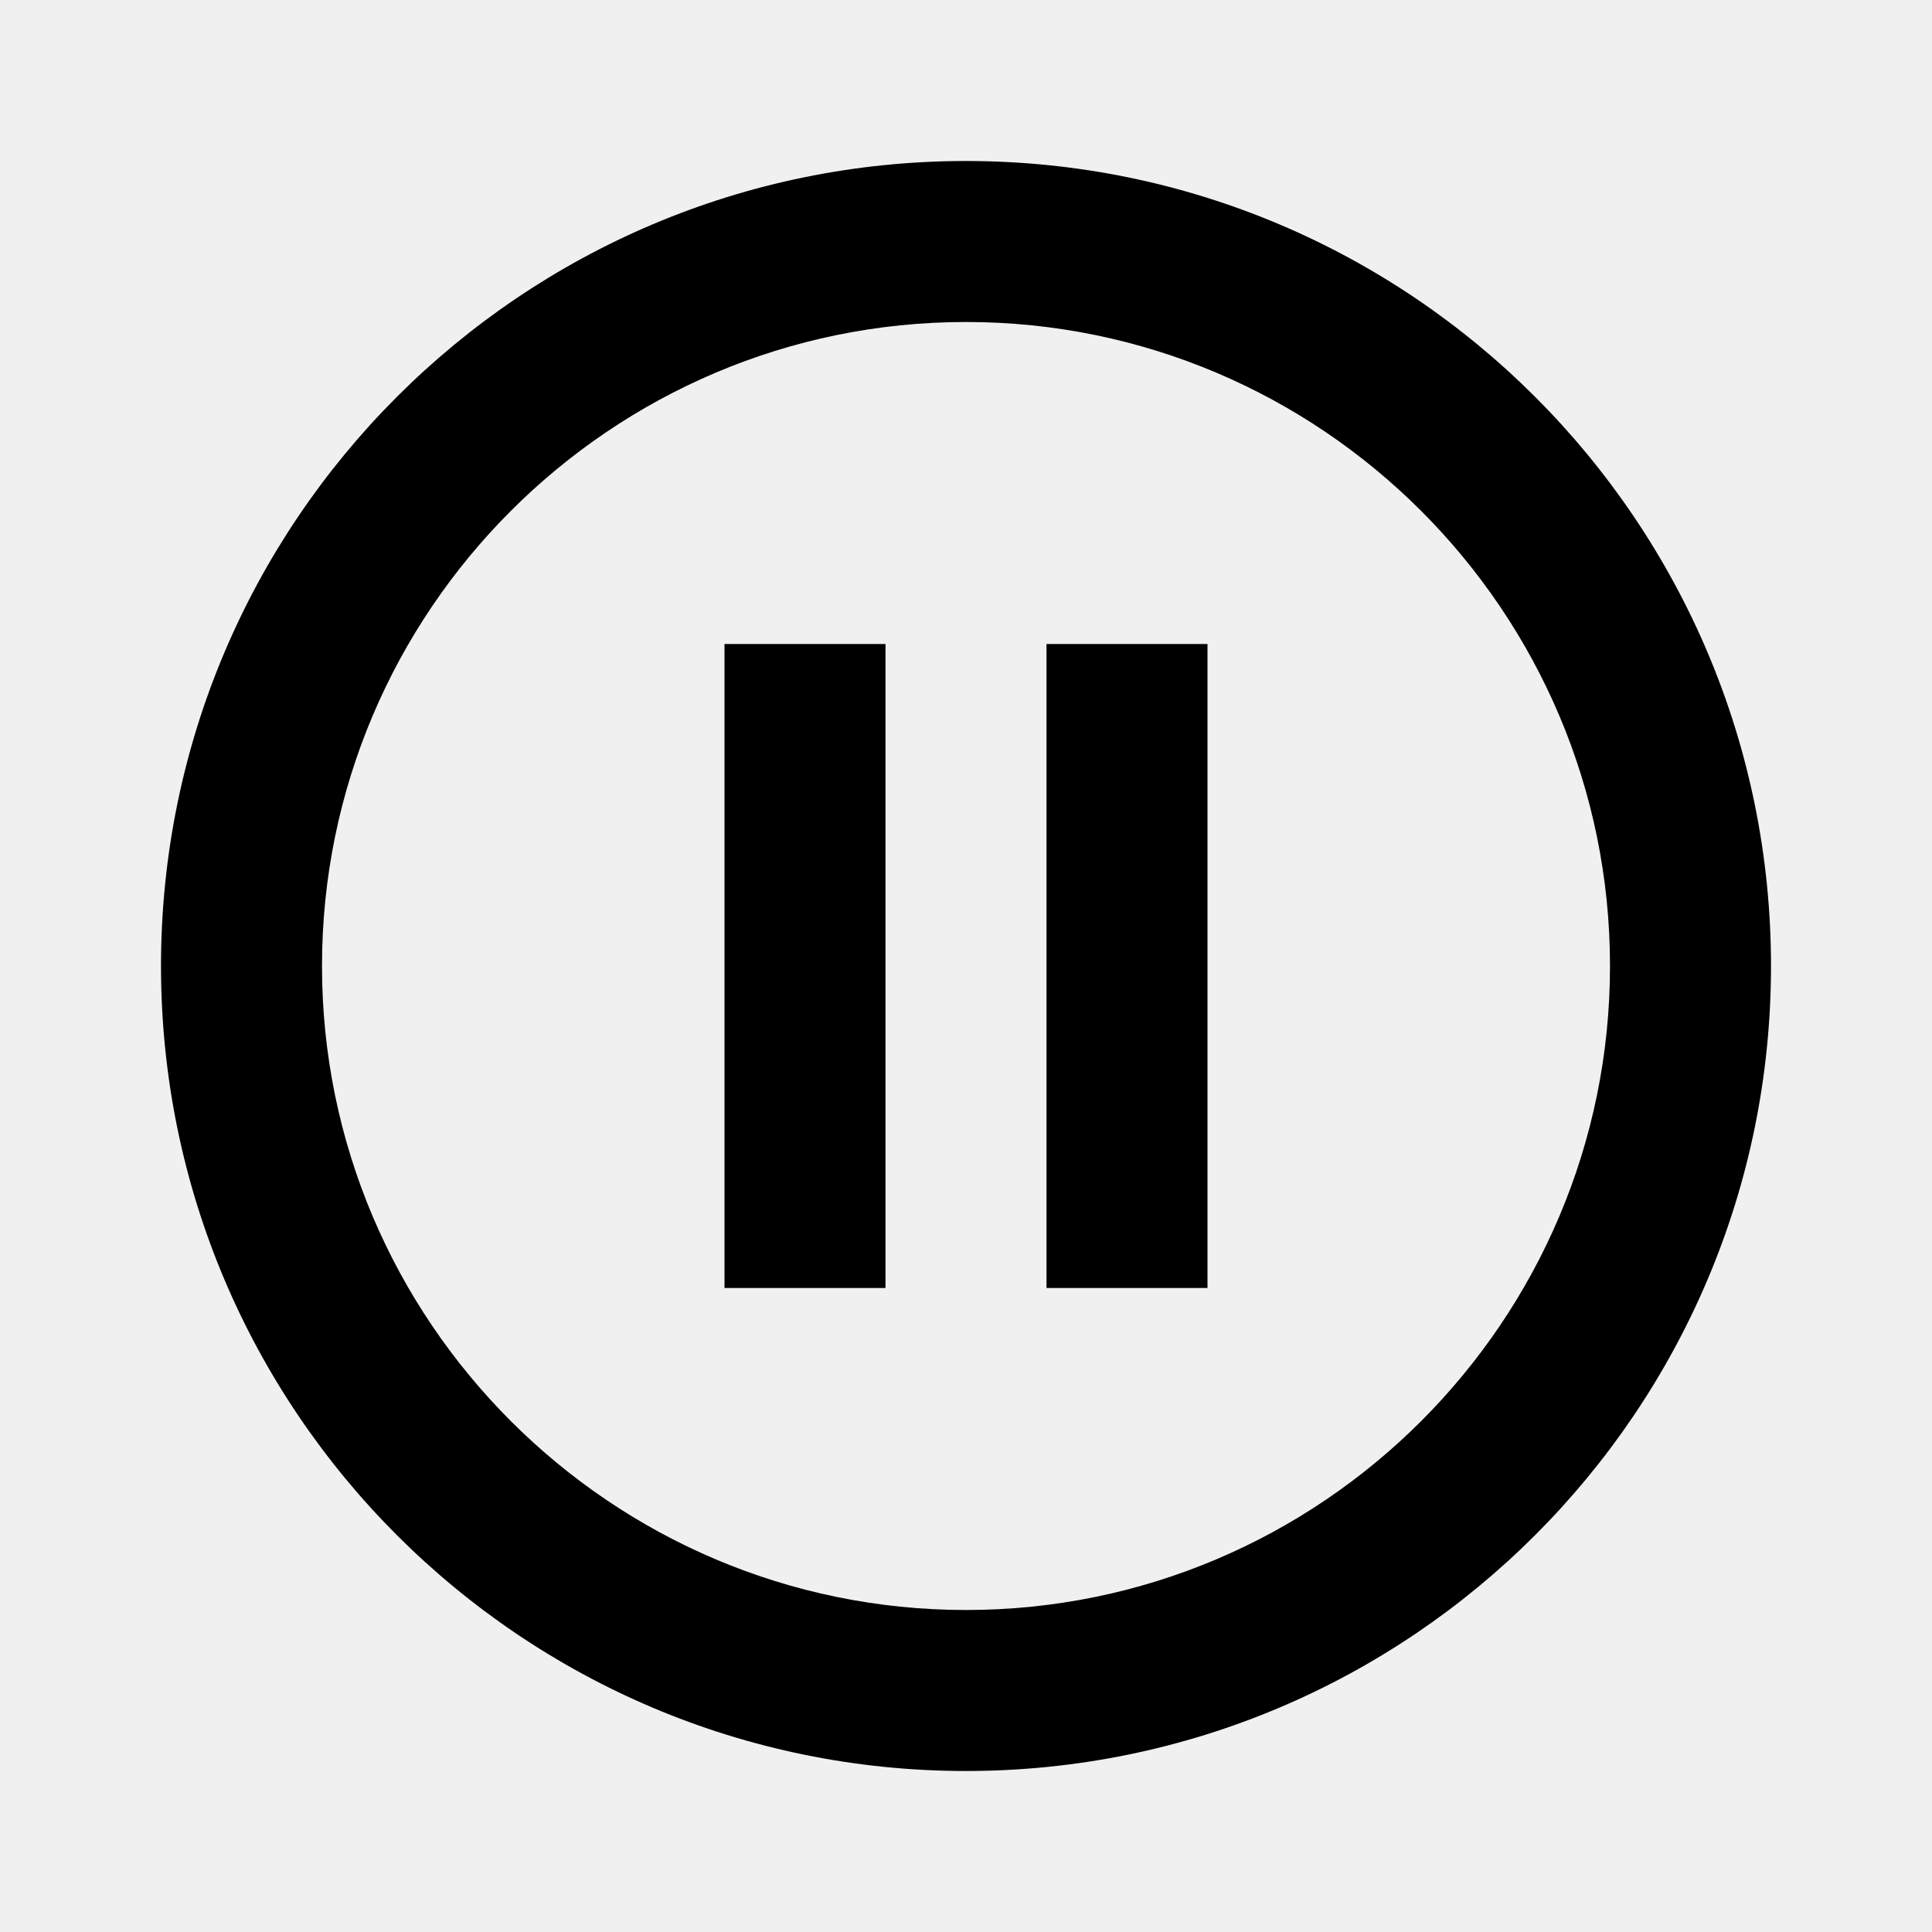
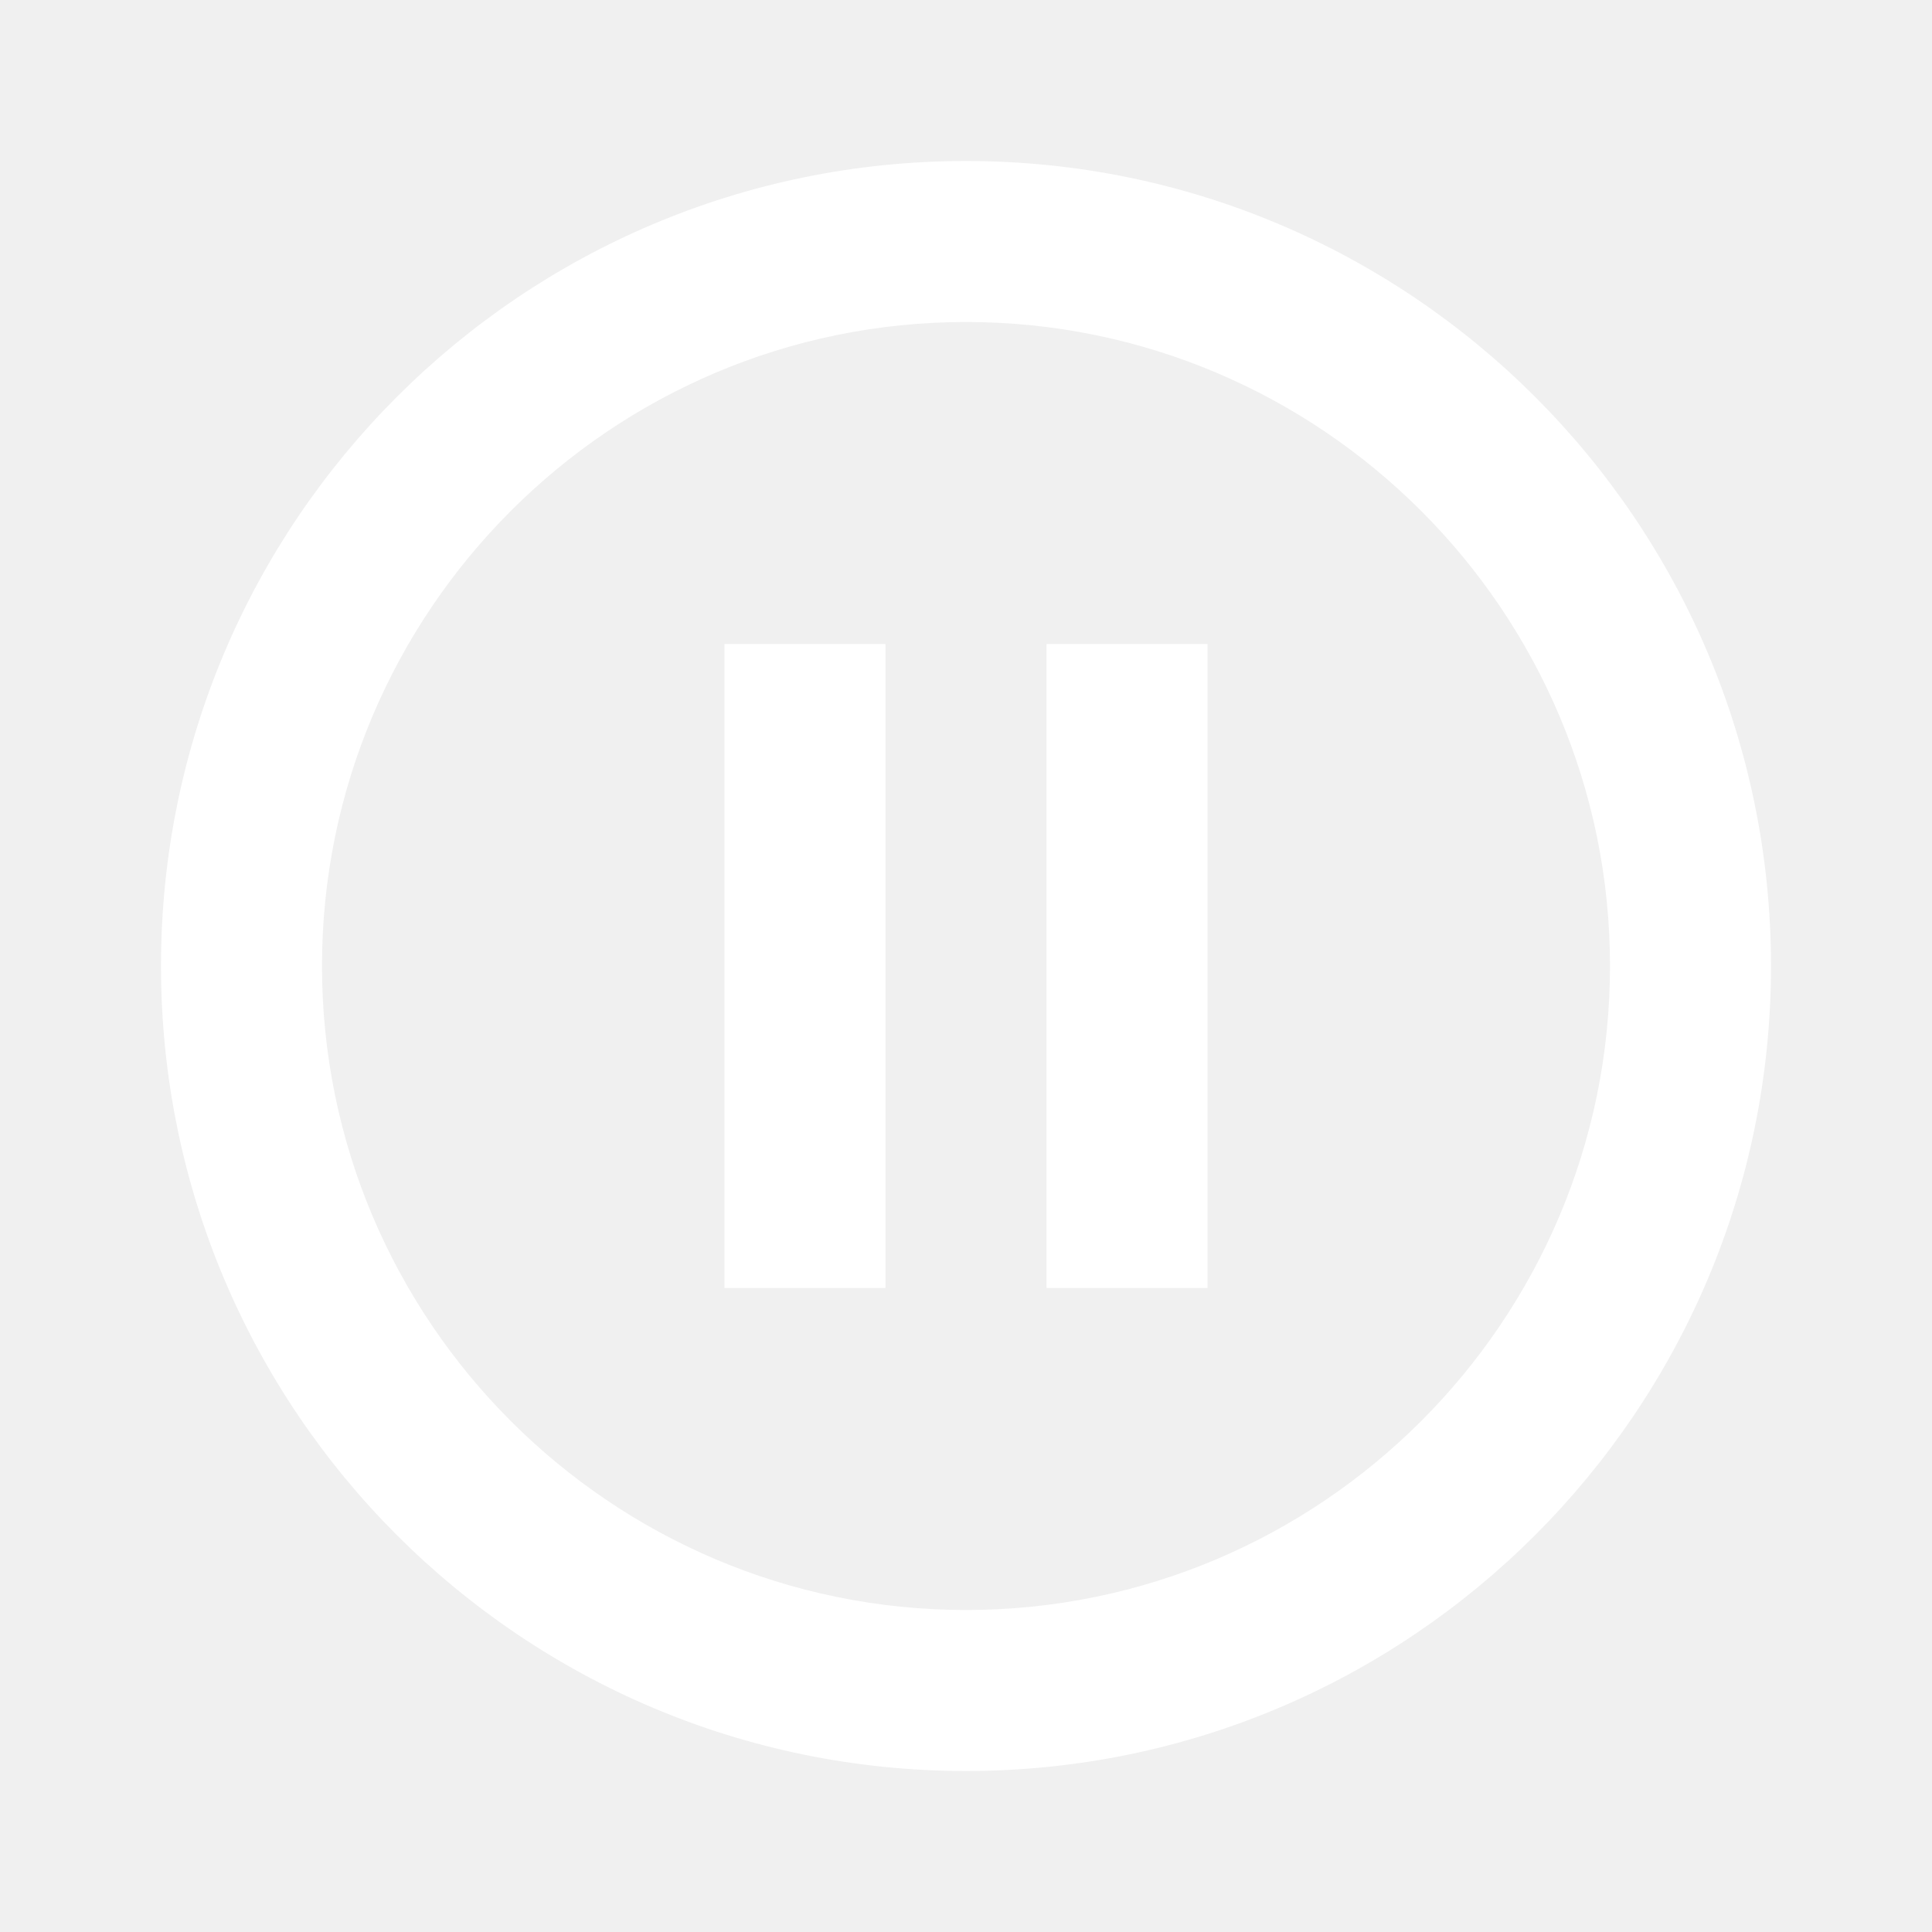
- <svg xmlns="http://www.w3.org/2000/svg" height="24px" viewBox="0 0 24 24" width="24px" fill="#000000">
+ <svg xmlns="http://www.w3.org/2000/svg" viewBox="0 0 24 24" fill="#fff">
  <path d="M0 0h24v24H0V0z" fill="none" />
  <path d="M9 16h2V8H9v8zm3-14C6.48 2 2 6.48 2 12s4.48 10 10 10 10-4.48 10-10S17.52 2 12 2zm0 18c-4.41 0-8-3.59-8-8s3.59-8 8-8 8 3.59 8 8-3.59 8-8 8zm1-4h2V8h-2v8z" />
</svg>
